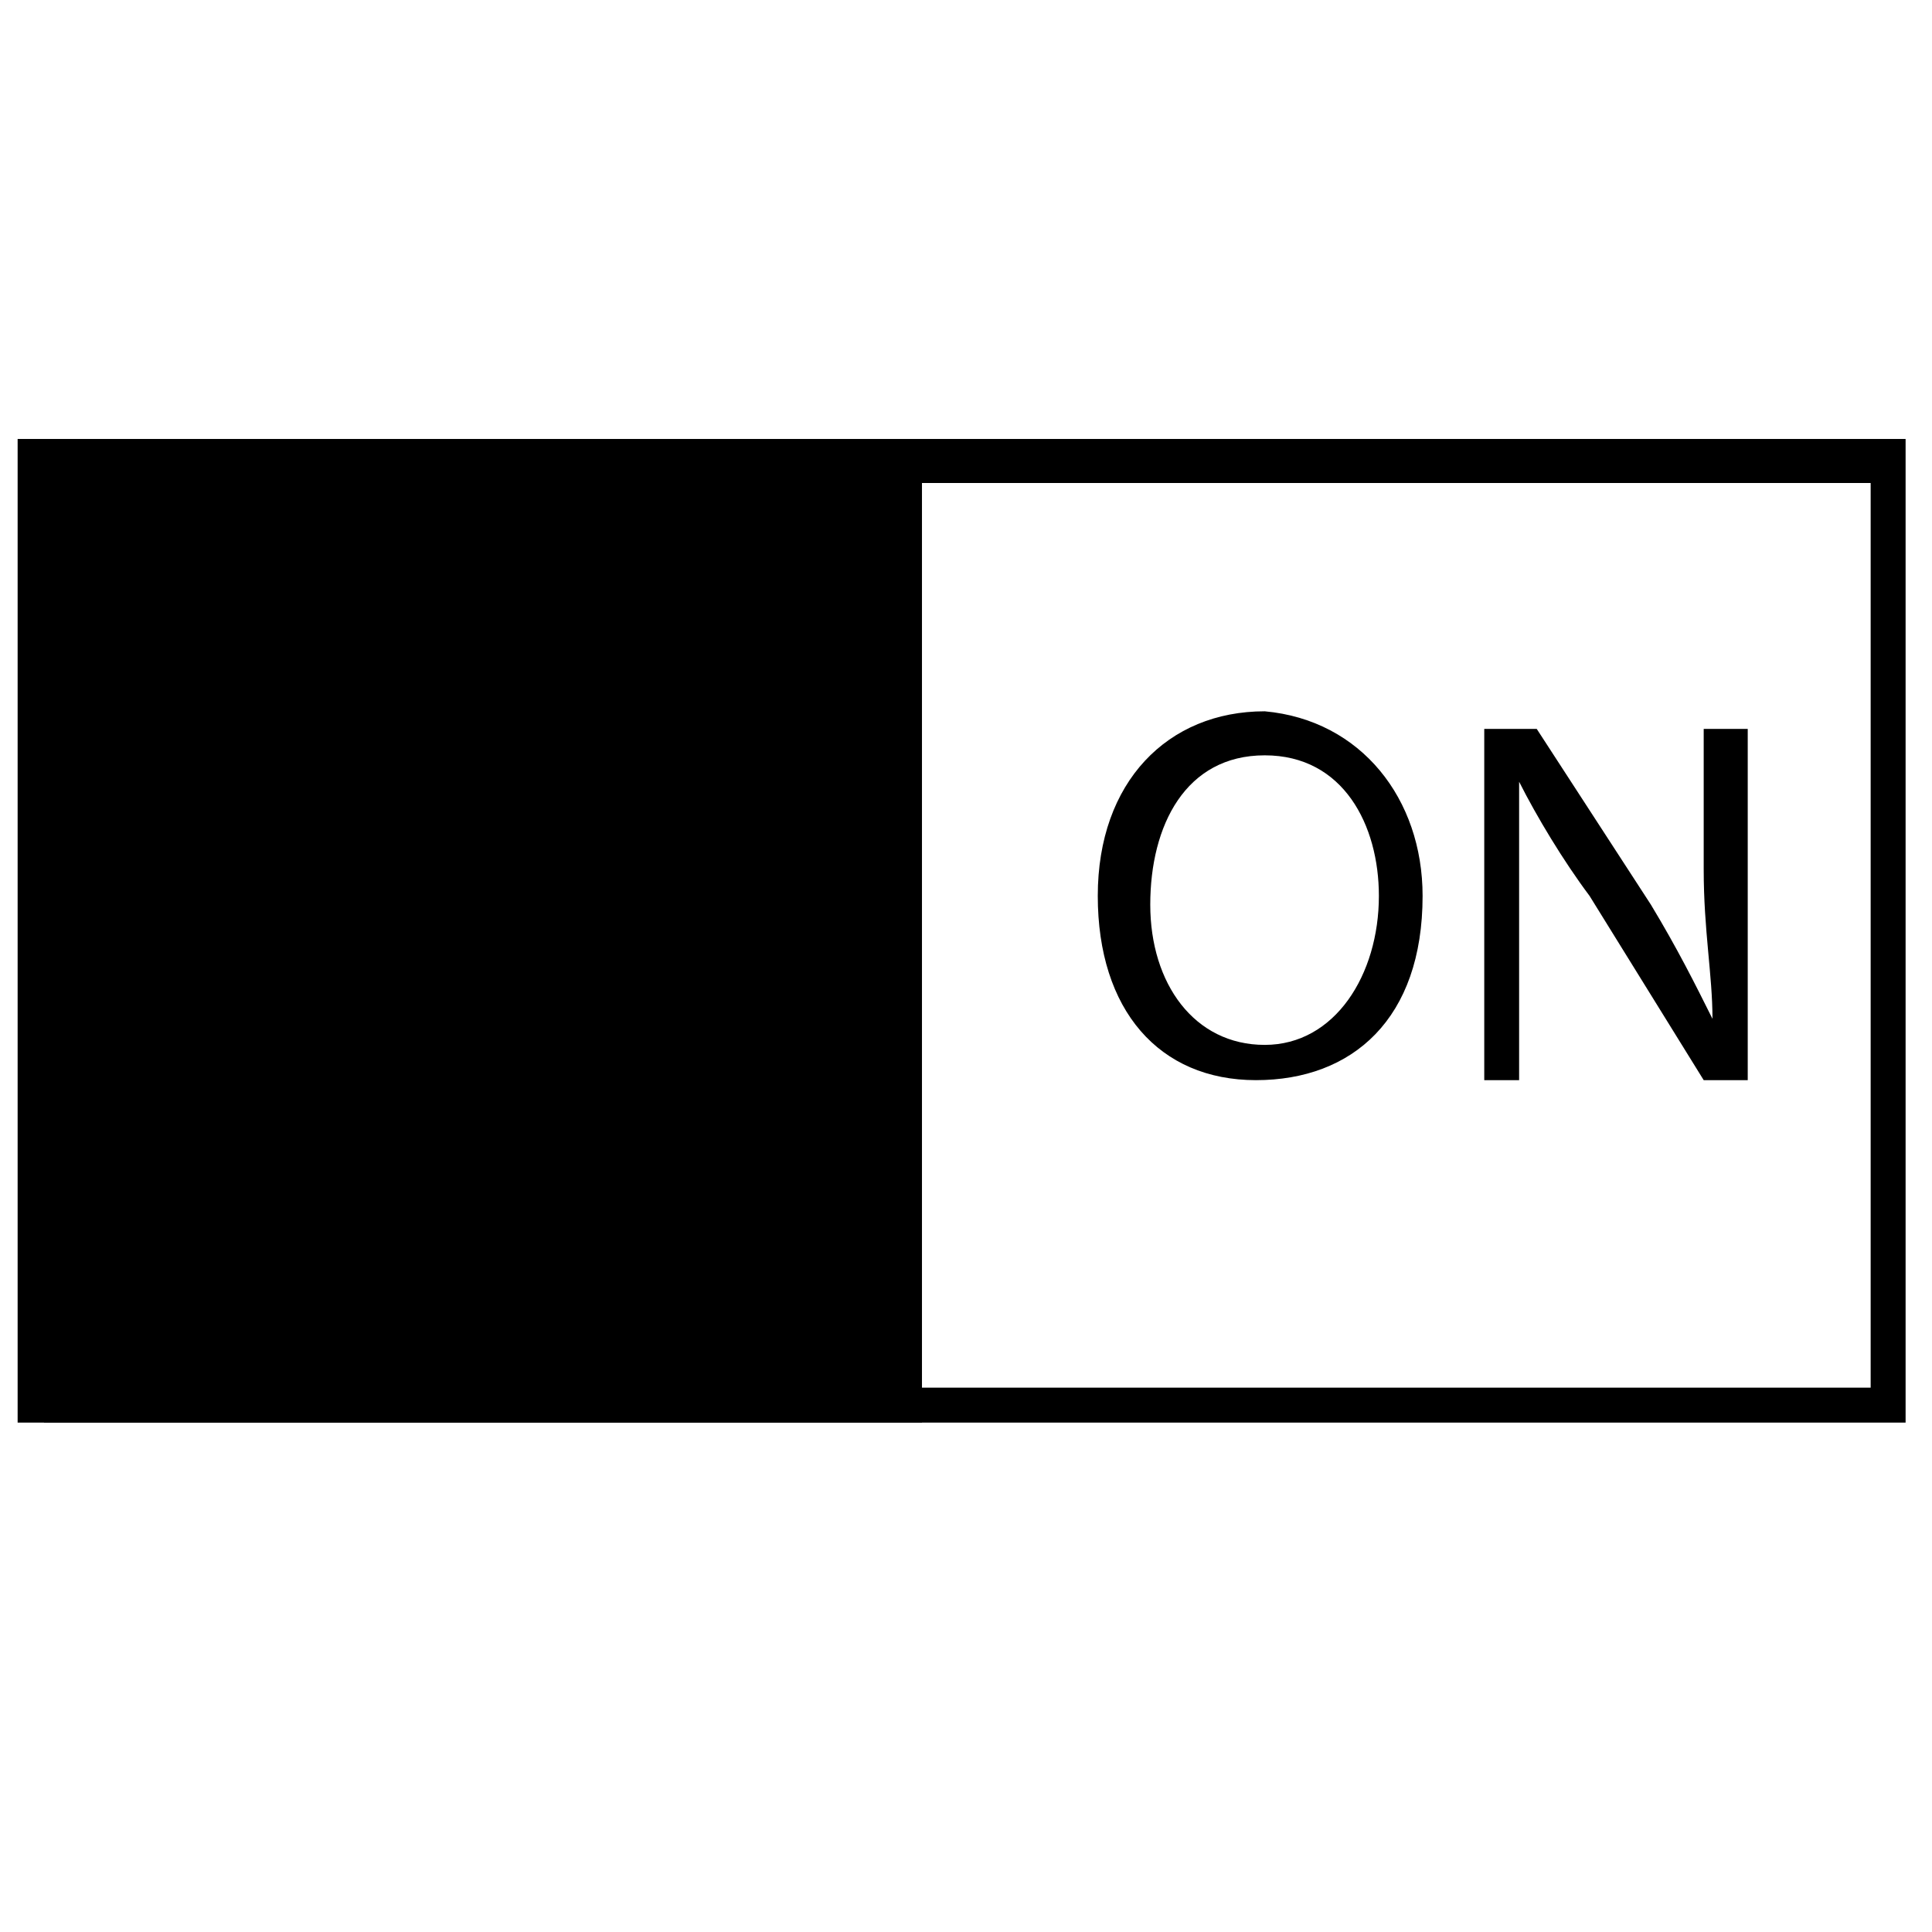
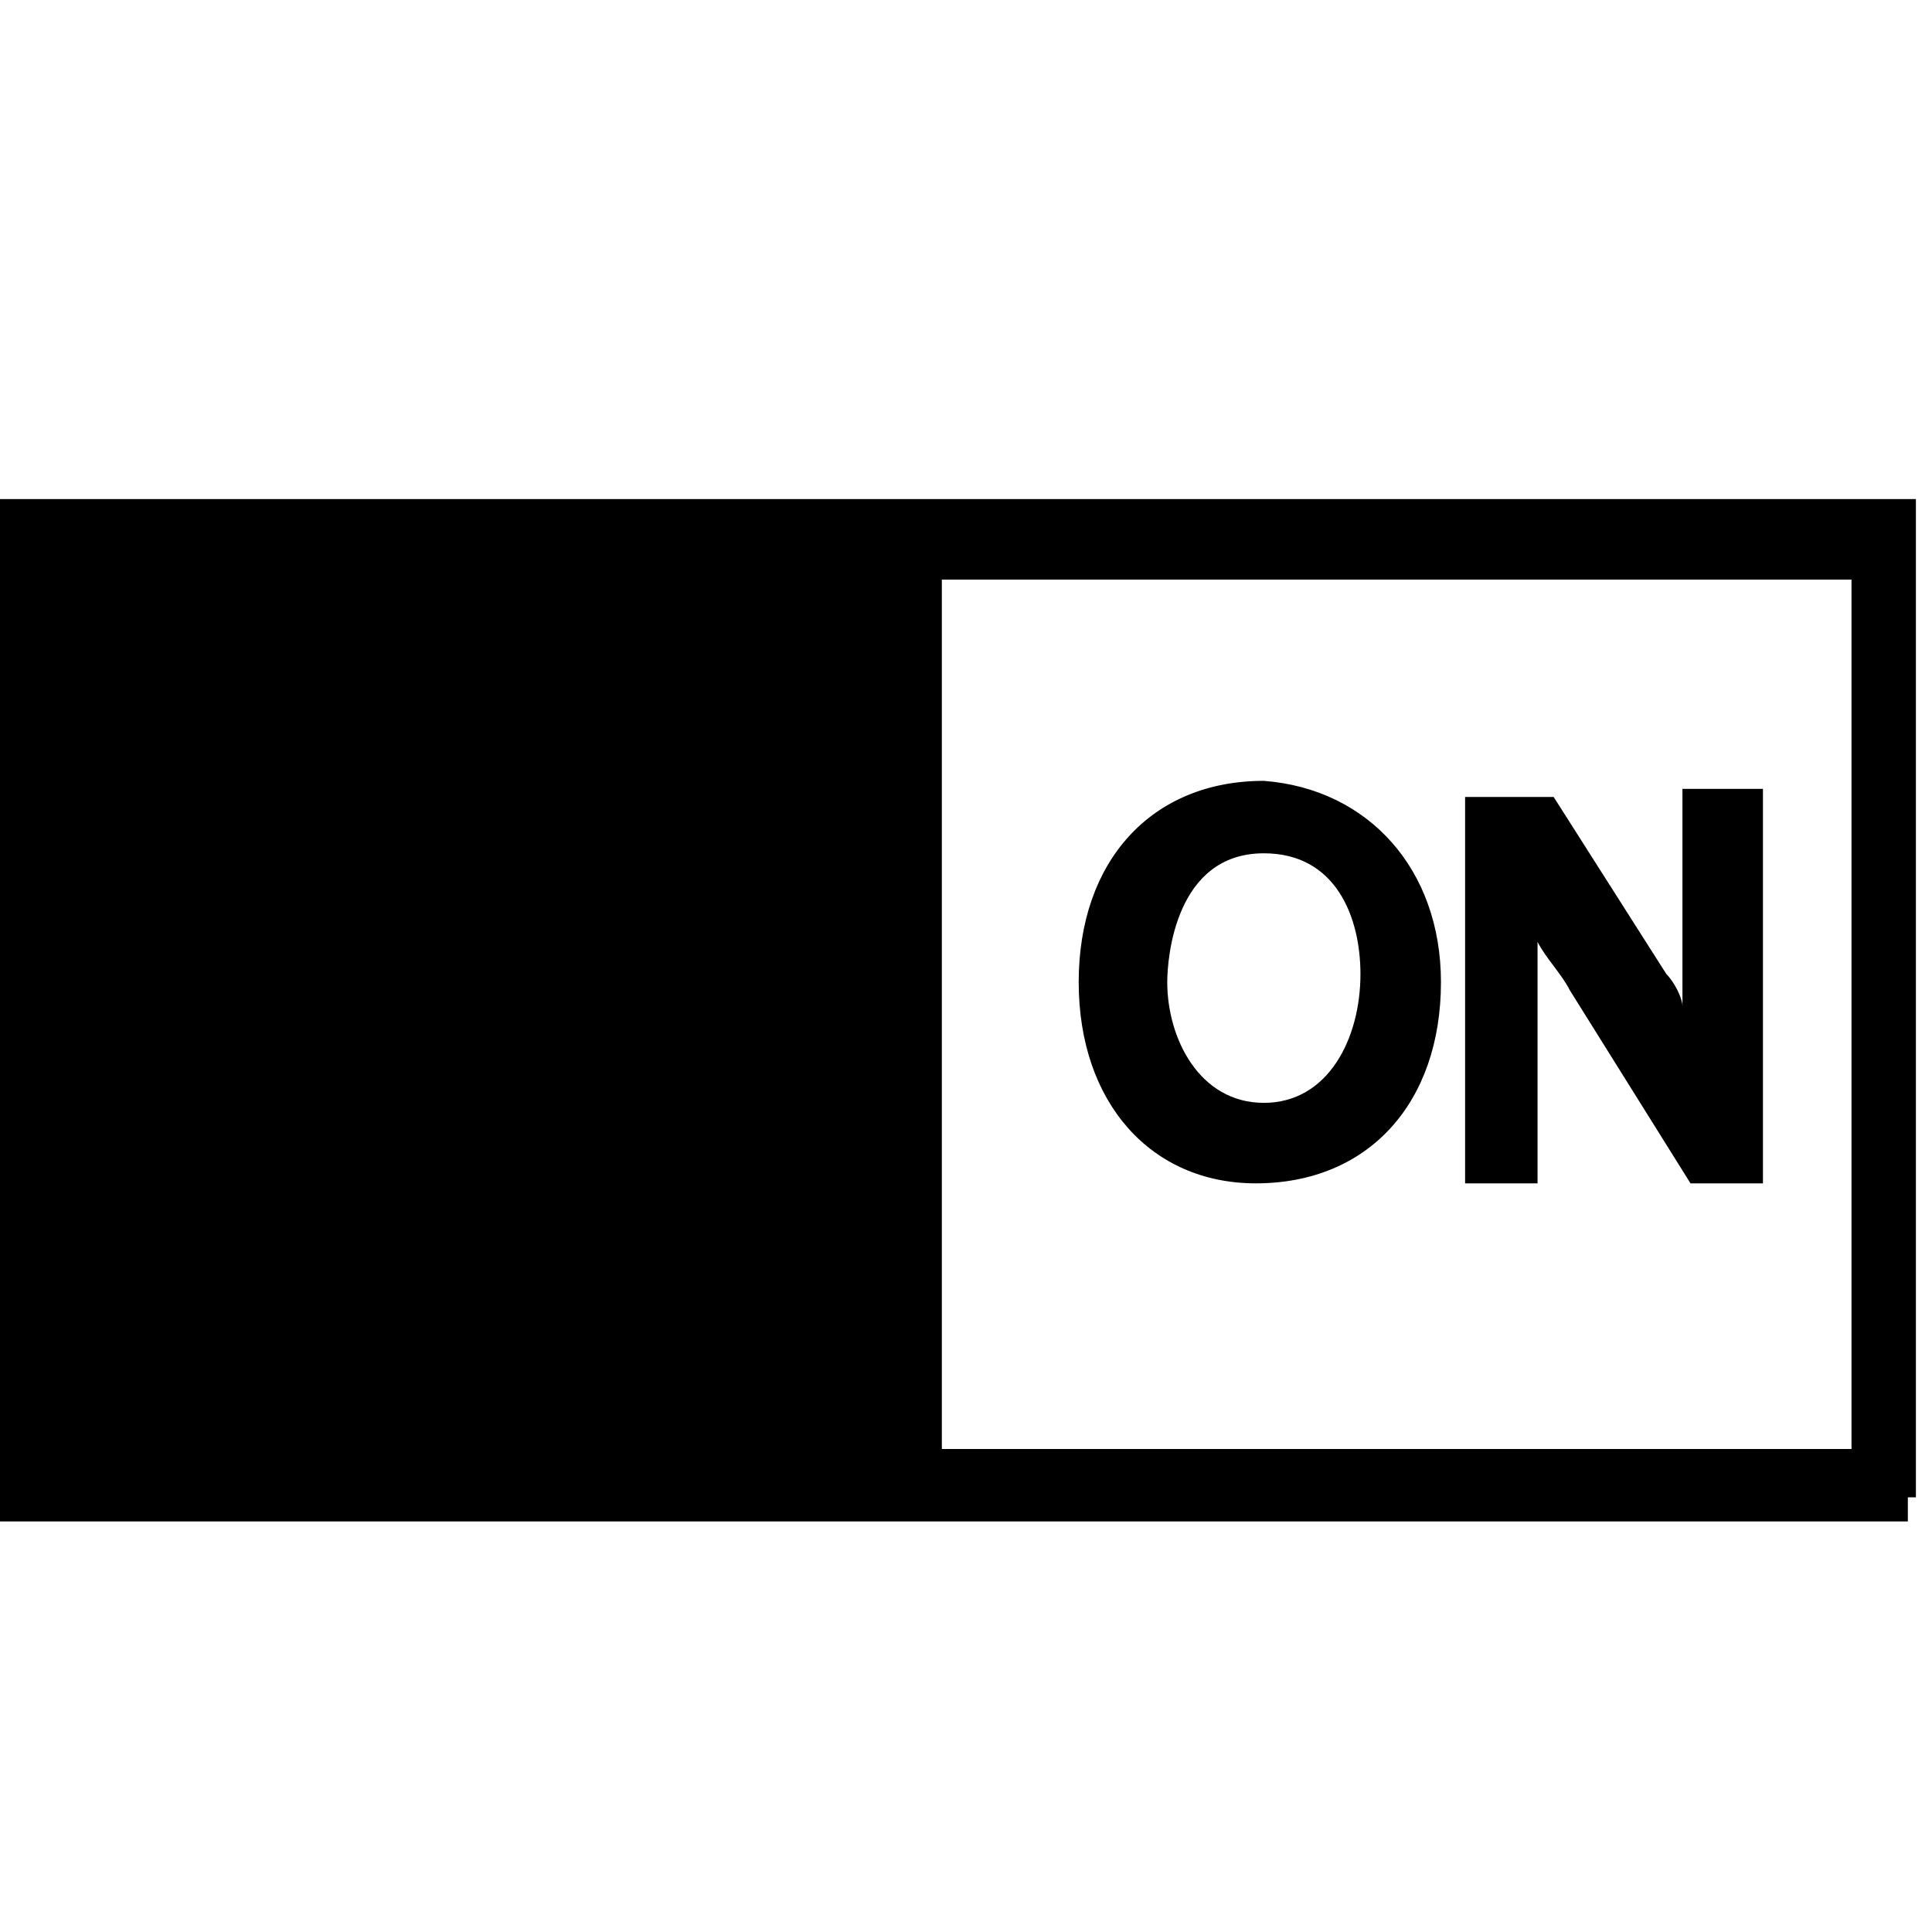
- <svg xmlns="http://www.w3.org/2000/svg" width="24pt" height="24pt" viewBox="0 0 24 24" version="1.1">
-   <g id="surface1">
-     <path style=" stroke:none;fill-rule:nonzero;fill:rgb(0%,0%,0%);fill-opacity:1;" d="M 23.781 17.672 L 0.219 17.672 L 0.219 5.453 L 23.672 5.453 L 23.672 17.672 Z M 0.871 17.238 L 23.238 17.238 L 23.238 6 L 0.871 6 Z M 0.871 17.238 " />
-     <path style=" stroke:none;fill-rule:nonzero;fill:rgb(0%,0%,0%);fill-opacity:1;" d="M 11.453 17.672 L 0.547 17.672 L 0.547 6 L 11.453 6 Z M 11.453 17.672 " />
-     <path style=" stroke:none;fill-rule:nonzero;fill:rgb(0%,0%,0%);fill-opacity:1;" d="M 17.672 11.129 C 17.672 12.656 16.801 13.418 15.602 13.418 C 14.398 13.418 13.637 12.547 13.637 11.129 C 13.637 9.711 14.508 8.836 15.711 8.836 C 16.91 8.945 17.672 9.926 17.672 11.129 Z M 14.289 11.238 C 14.289 12.219 14.836 12.98 15.711 12.98 C 16.582 12.98 17.129 12.109 17.129 11.129 C 17.129 10.254 16.691 9.383 15.711 9.383 C 14.727 9.383 14.289 10.254 14.289 11.238 Z M 18.438 13.418 L 18.438 9.055 L 19.09 9.055 L 20.508 11.238 C 20.836 11.781 21.055 12.219 21.273 12.656 C 21.273 12.109 21.164 11.562 21.164 10.801 L 21.164 9.055 L 21.711 9.055 L 21.711 13.418 L 21.164 13.418 L 19.746 11.129 C 19.418 10.691 19.09 10.145 18.871 9.711 C 18.871 10.254 18.871 10.801 18.871 11.562 L 18.871 13.418 Z M 18.438 13.418 " />
-   </g>
+ <svg xmlns="http://www.w3.org/2000/svg" version="1.1" id="Layer_1" x="0px" y="0px" viewBox="0 0 24 24" style="enable-background:new 0 0 24 24;" xml:space="preserve">
+   <path d="M-0.1,6.2v12.7h0.3h11.4h12.1v-0.3h0.1V6.2H-0.1z M23,18H11.7V7.2H23V18z M19.1,14.7h-0.9V9.9c0,0,0,0,0.1,0h1l1.4,2.2  c0.1,0.1,0.2,0.3,0.2,0.4c0-0.2,0-0.4,0-0.7v-2h1v4.9h-0.4v0l0,0H21l-1.5-2.4c-0.1-0.2-0.3-0.4-0.4-0.6V14.7z M15.6,14.7  c1.4,0,2.3-1,2.3-2.5c0-1.4-0.9-2.4-2.2-2.5c-1.4,0-2.3,1-2.3,2.5C13.4,13.7,14.3,14.7,15.6,14.7z M15.7,10.6c0.9,0,1.2,0.8,1.2,1.5  c0,0.8-0.4,1.6-1.2,1.6c-0.8,0-1.2-0.8-1.2-1.5C14.5,11.9,14.6,10.6,15.7,10.6z" />
</svg>
